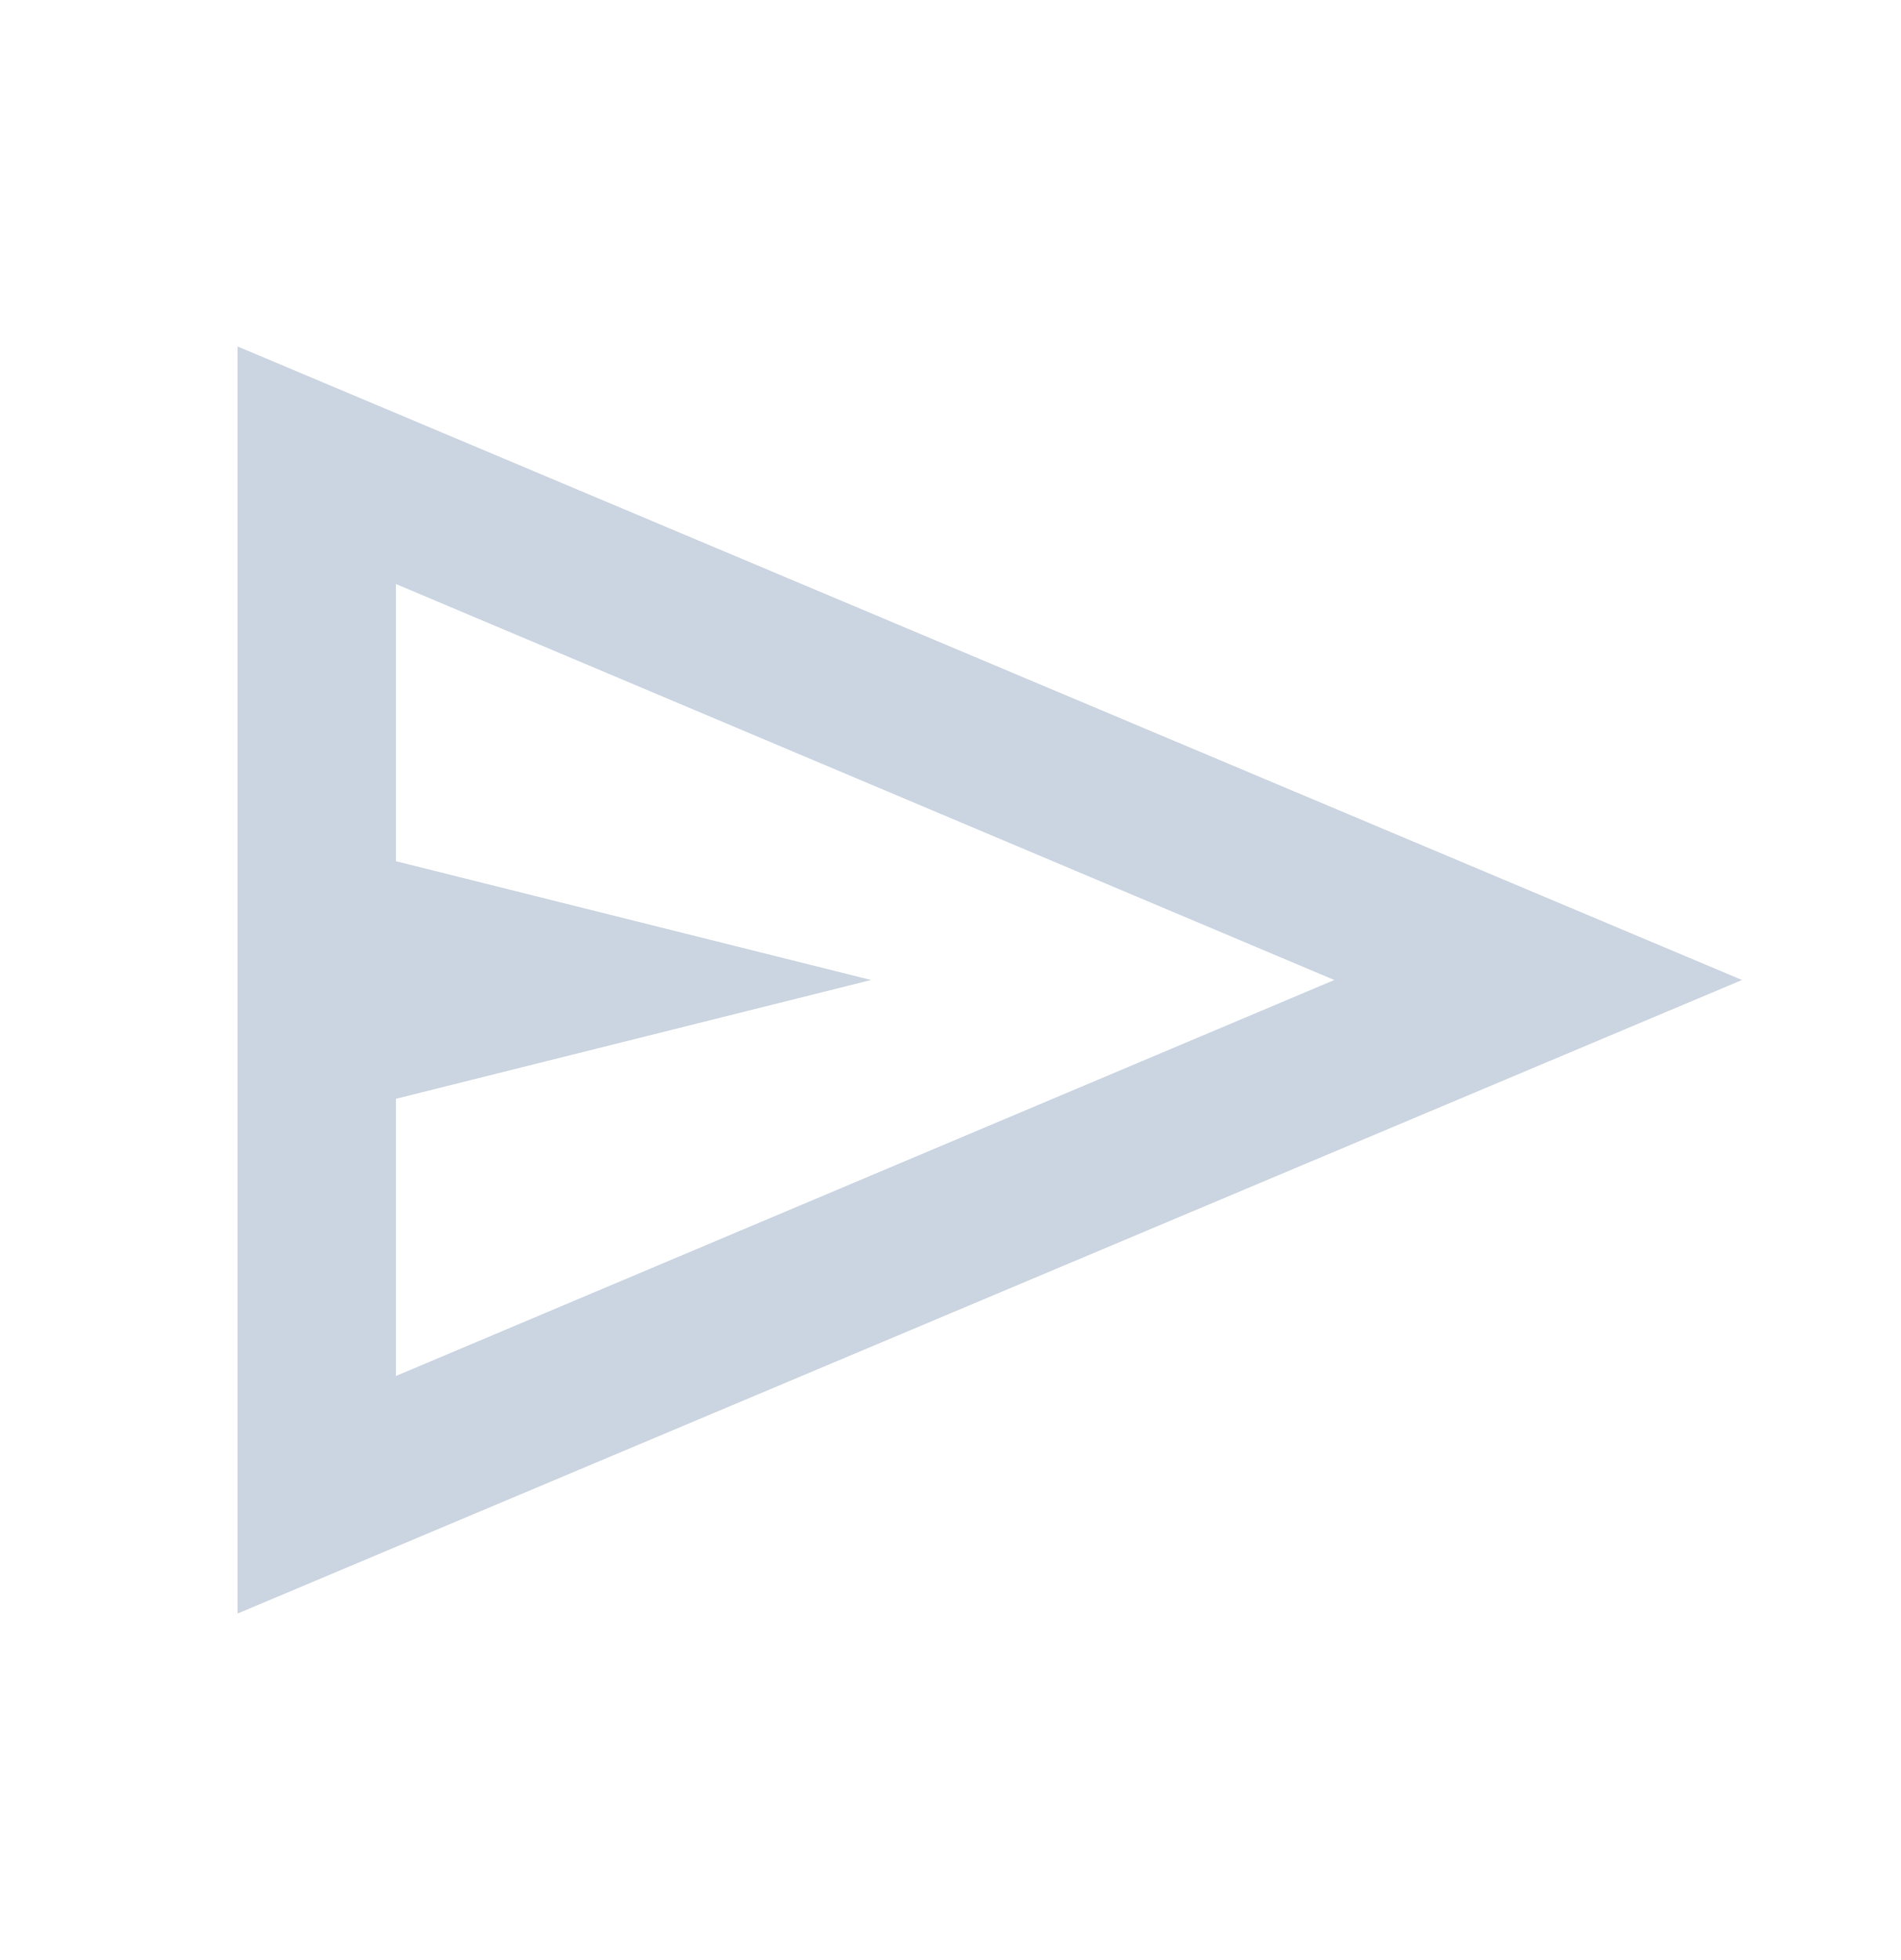
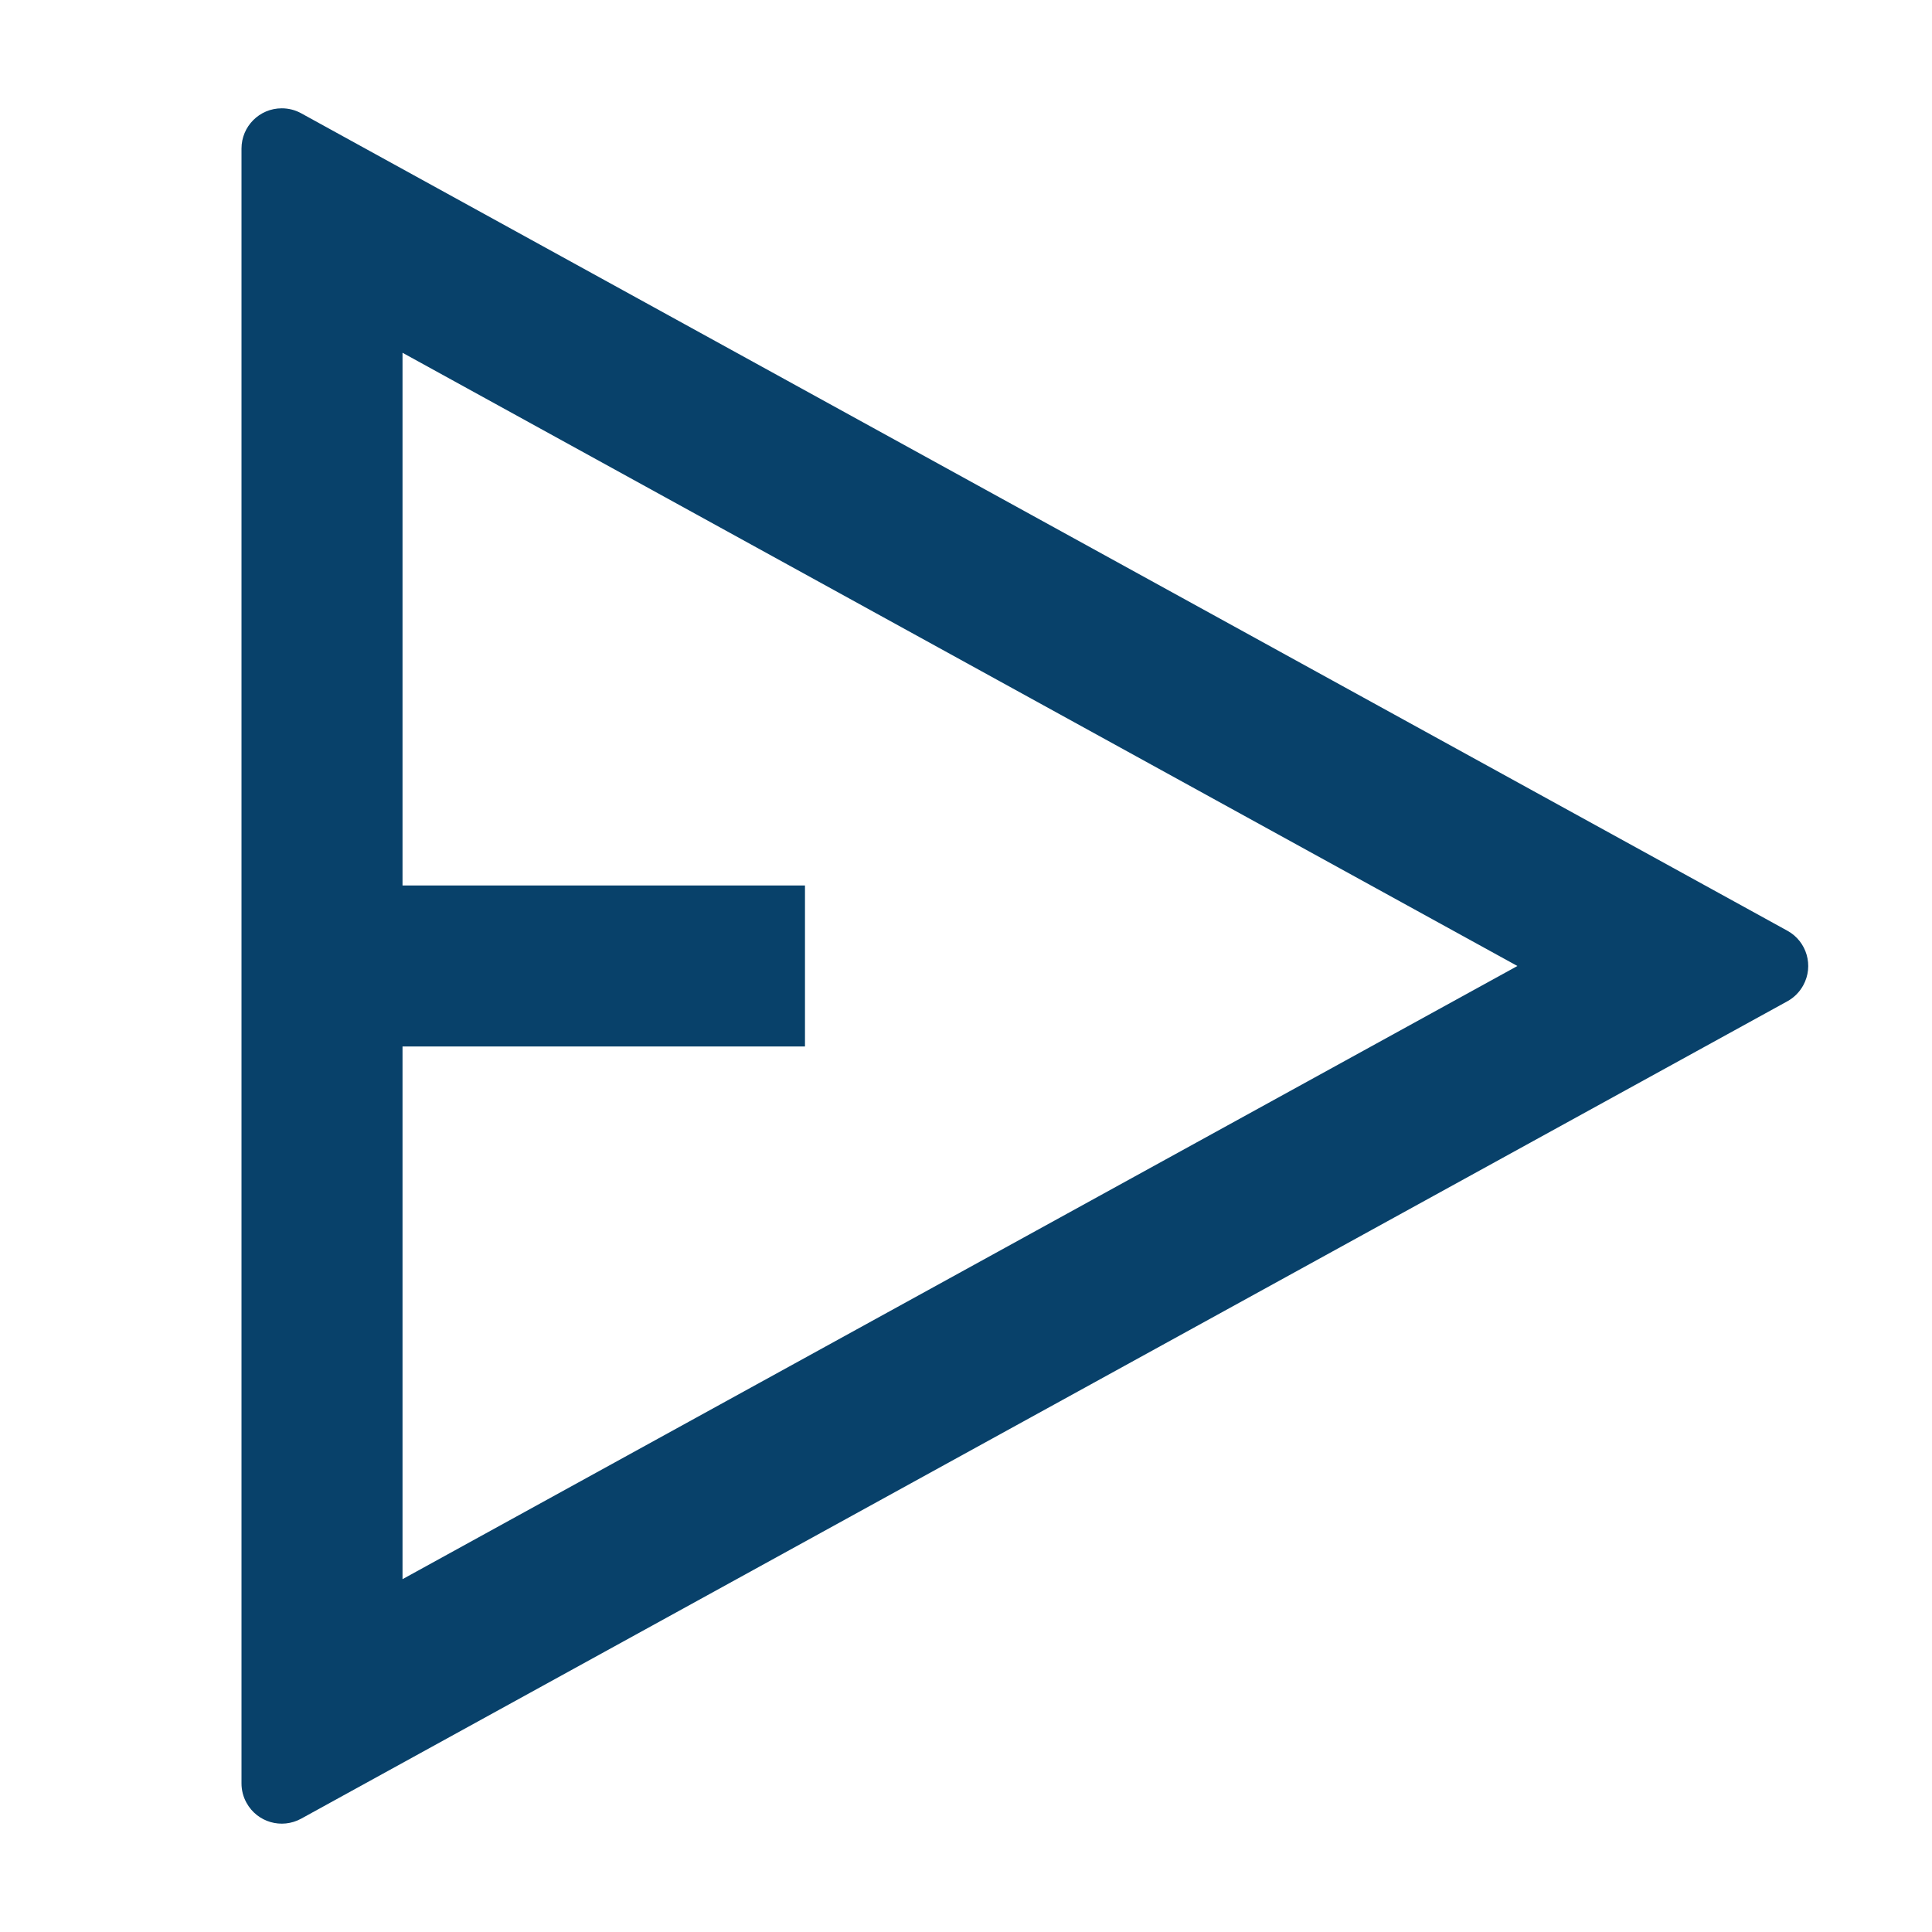
- <svg xmlns="http://www.w3.org/2000/svg" width="32" height="33" viewBox="0 0 32 33" fill="none">
-   <path d="M4 27.167V5.833L29.333 16.5L4 27.167ZM6.667 23.167L22.467 16.5L6.667 9.833V14.5L14.667 16.5L6.667 18.5V23.167Z" fill="#CBD5E1" />
+ <svg xmlns="http://www.w3.org/2000/svg" width="32" height="32" viewBox="0 0 32 32" fill="none">
+   <path d="M4.667 1.794C4.779 1.794 4.89 1.822 4.988 1.876L29.605 15.416C29.927 15.593 30.045 15.998 29.867 16.321C29.806 16.432 29.715 16.523 29.605 16.584L4.988 30.123C4.665 30.3 4.26 30.183 4.083 29.86C4.028 29.762 4 29.651 4 29.539V2.461C4 2.092 4.298 1.794 4.667 1.794ZM6.667 5.843V14.666H13.333V17.333H6.667V26.156L25.133 16L6.667 5.843Z" fill="#08416A" />
</svg>
